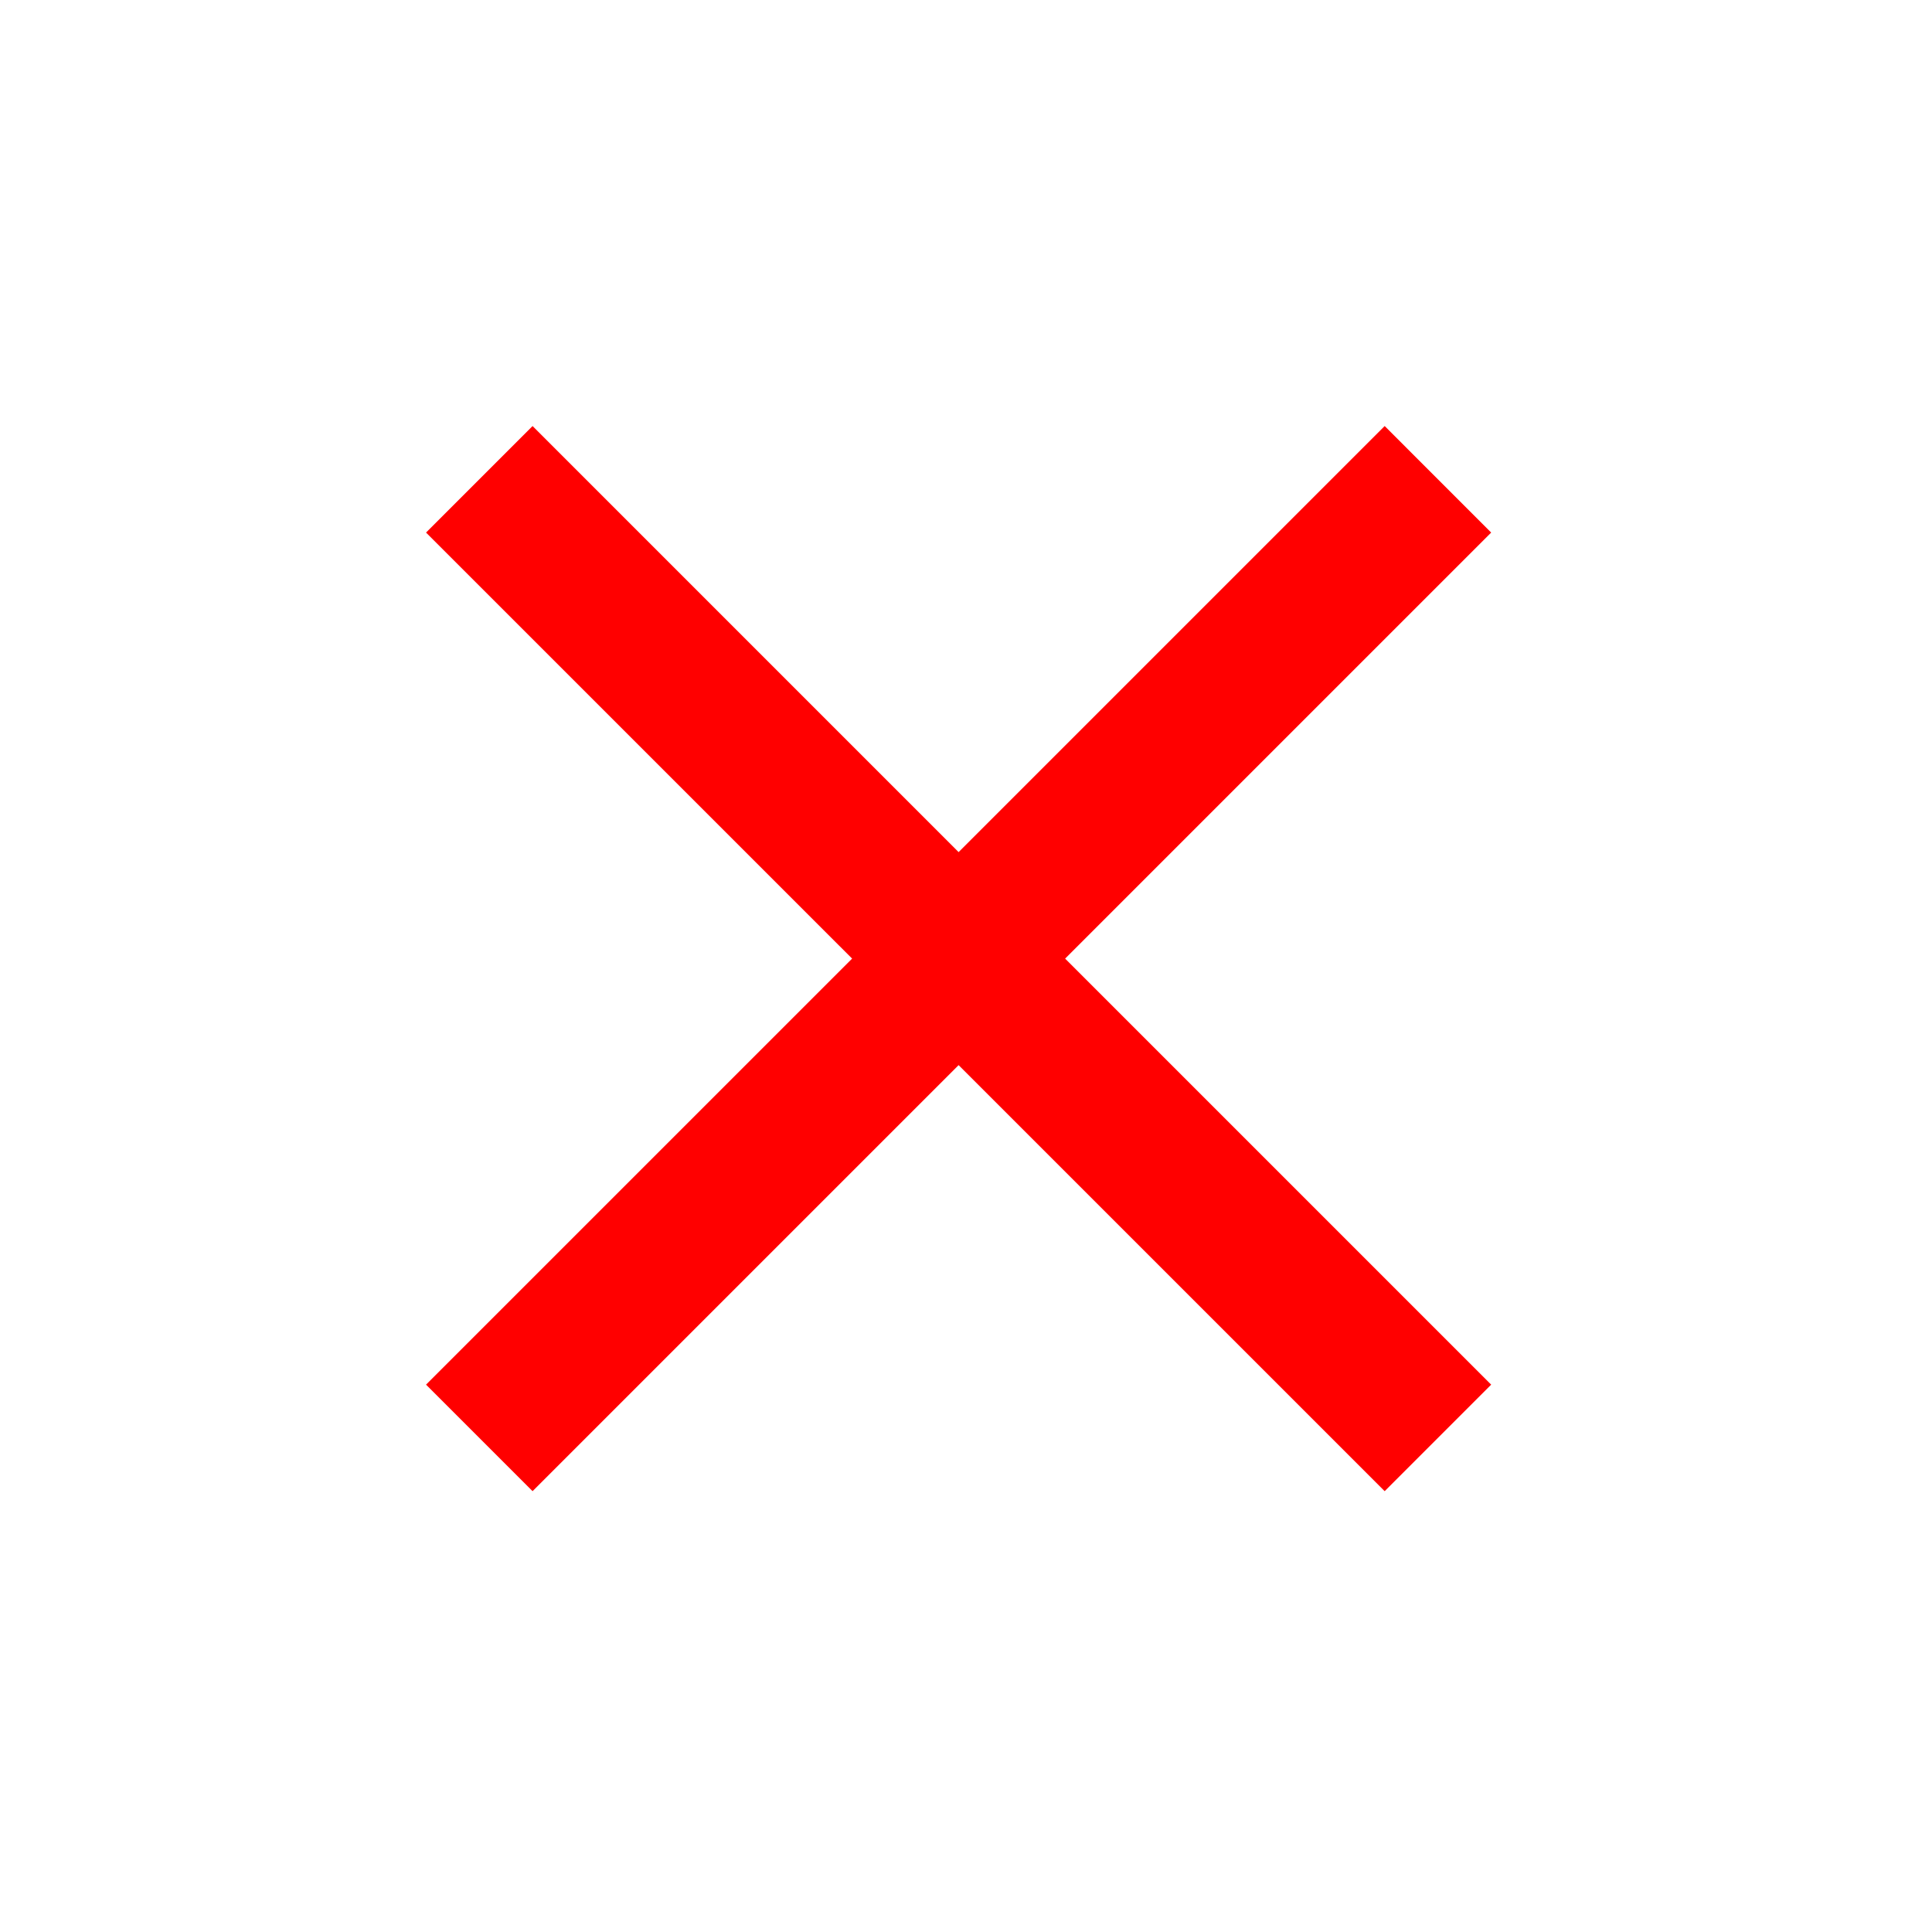
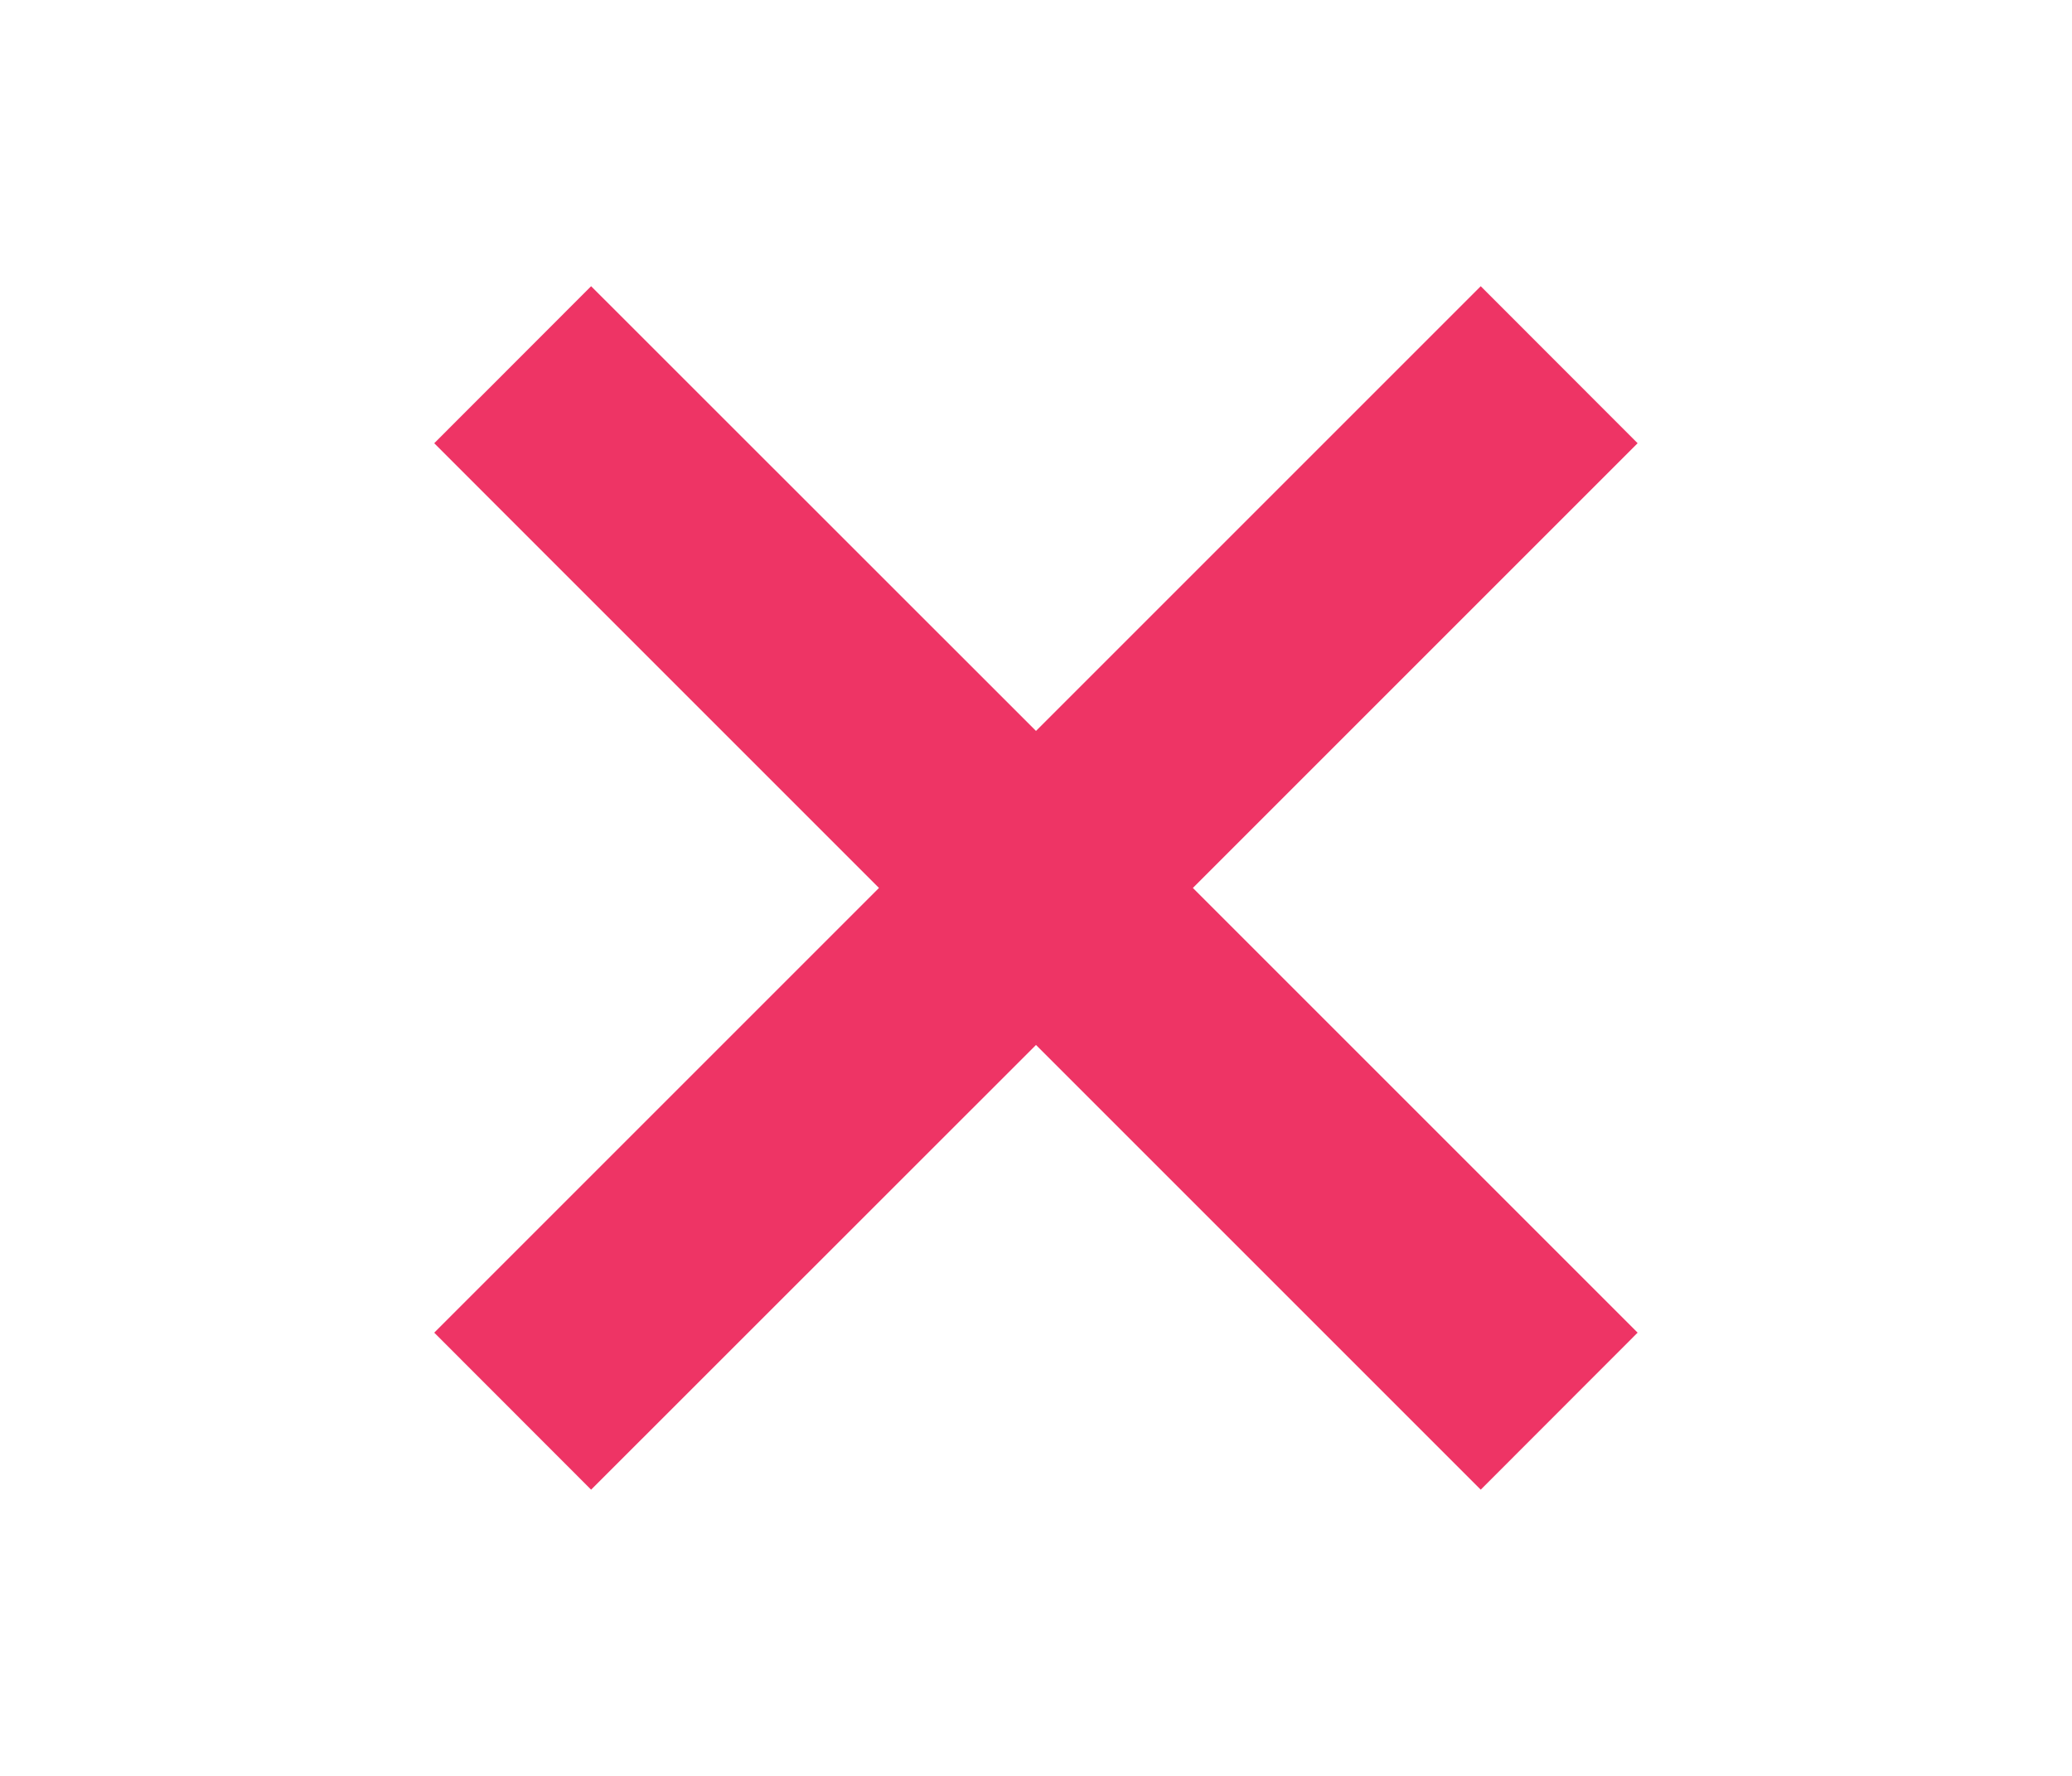
- <svg xmlns="http://www.w3.org/2000/svg" width="58" height="58" viewBox="0 0 58 58" fill="none">
-   <path d="M44.766 41.568L31.976 28.778L44.766 15.988L41.569 12.79L28.778 25.581L15.988 12.79L12.79 15.988L25.581 28.778L12.79 41.568L15.988 44.766L28.778 31.976L41.569 44.766L44.766 41.568Z" fill="red" />
+ <svg xmlns="http://www.w3.org/2000/svg" width="14" height="12" viewBox="0 0 14 12" fill="none">
+   <path fill-rule="evenodd" clip-rule="evenodd" d="M7 7.061L10.005 10.066L11.065 9.005L8.06 6L11.065 2.995L10.005 1.934L7 4.939L3.994 1.934L2.934 2.995L5.939 6L2.934 9.005L3.994 10.066L7 7.061Z" fill="#EE3465" />
</svg>
